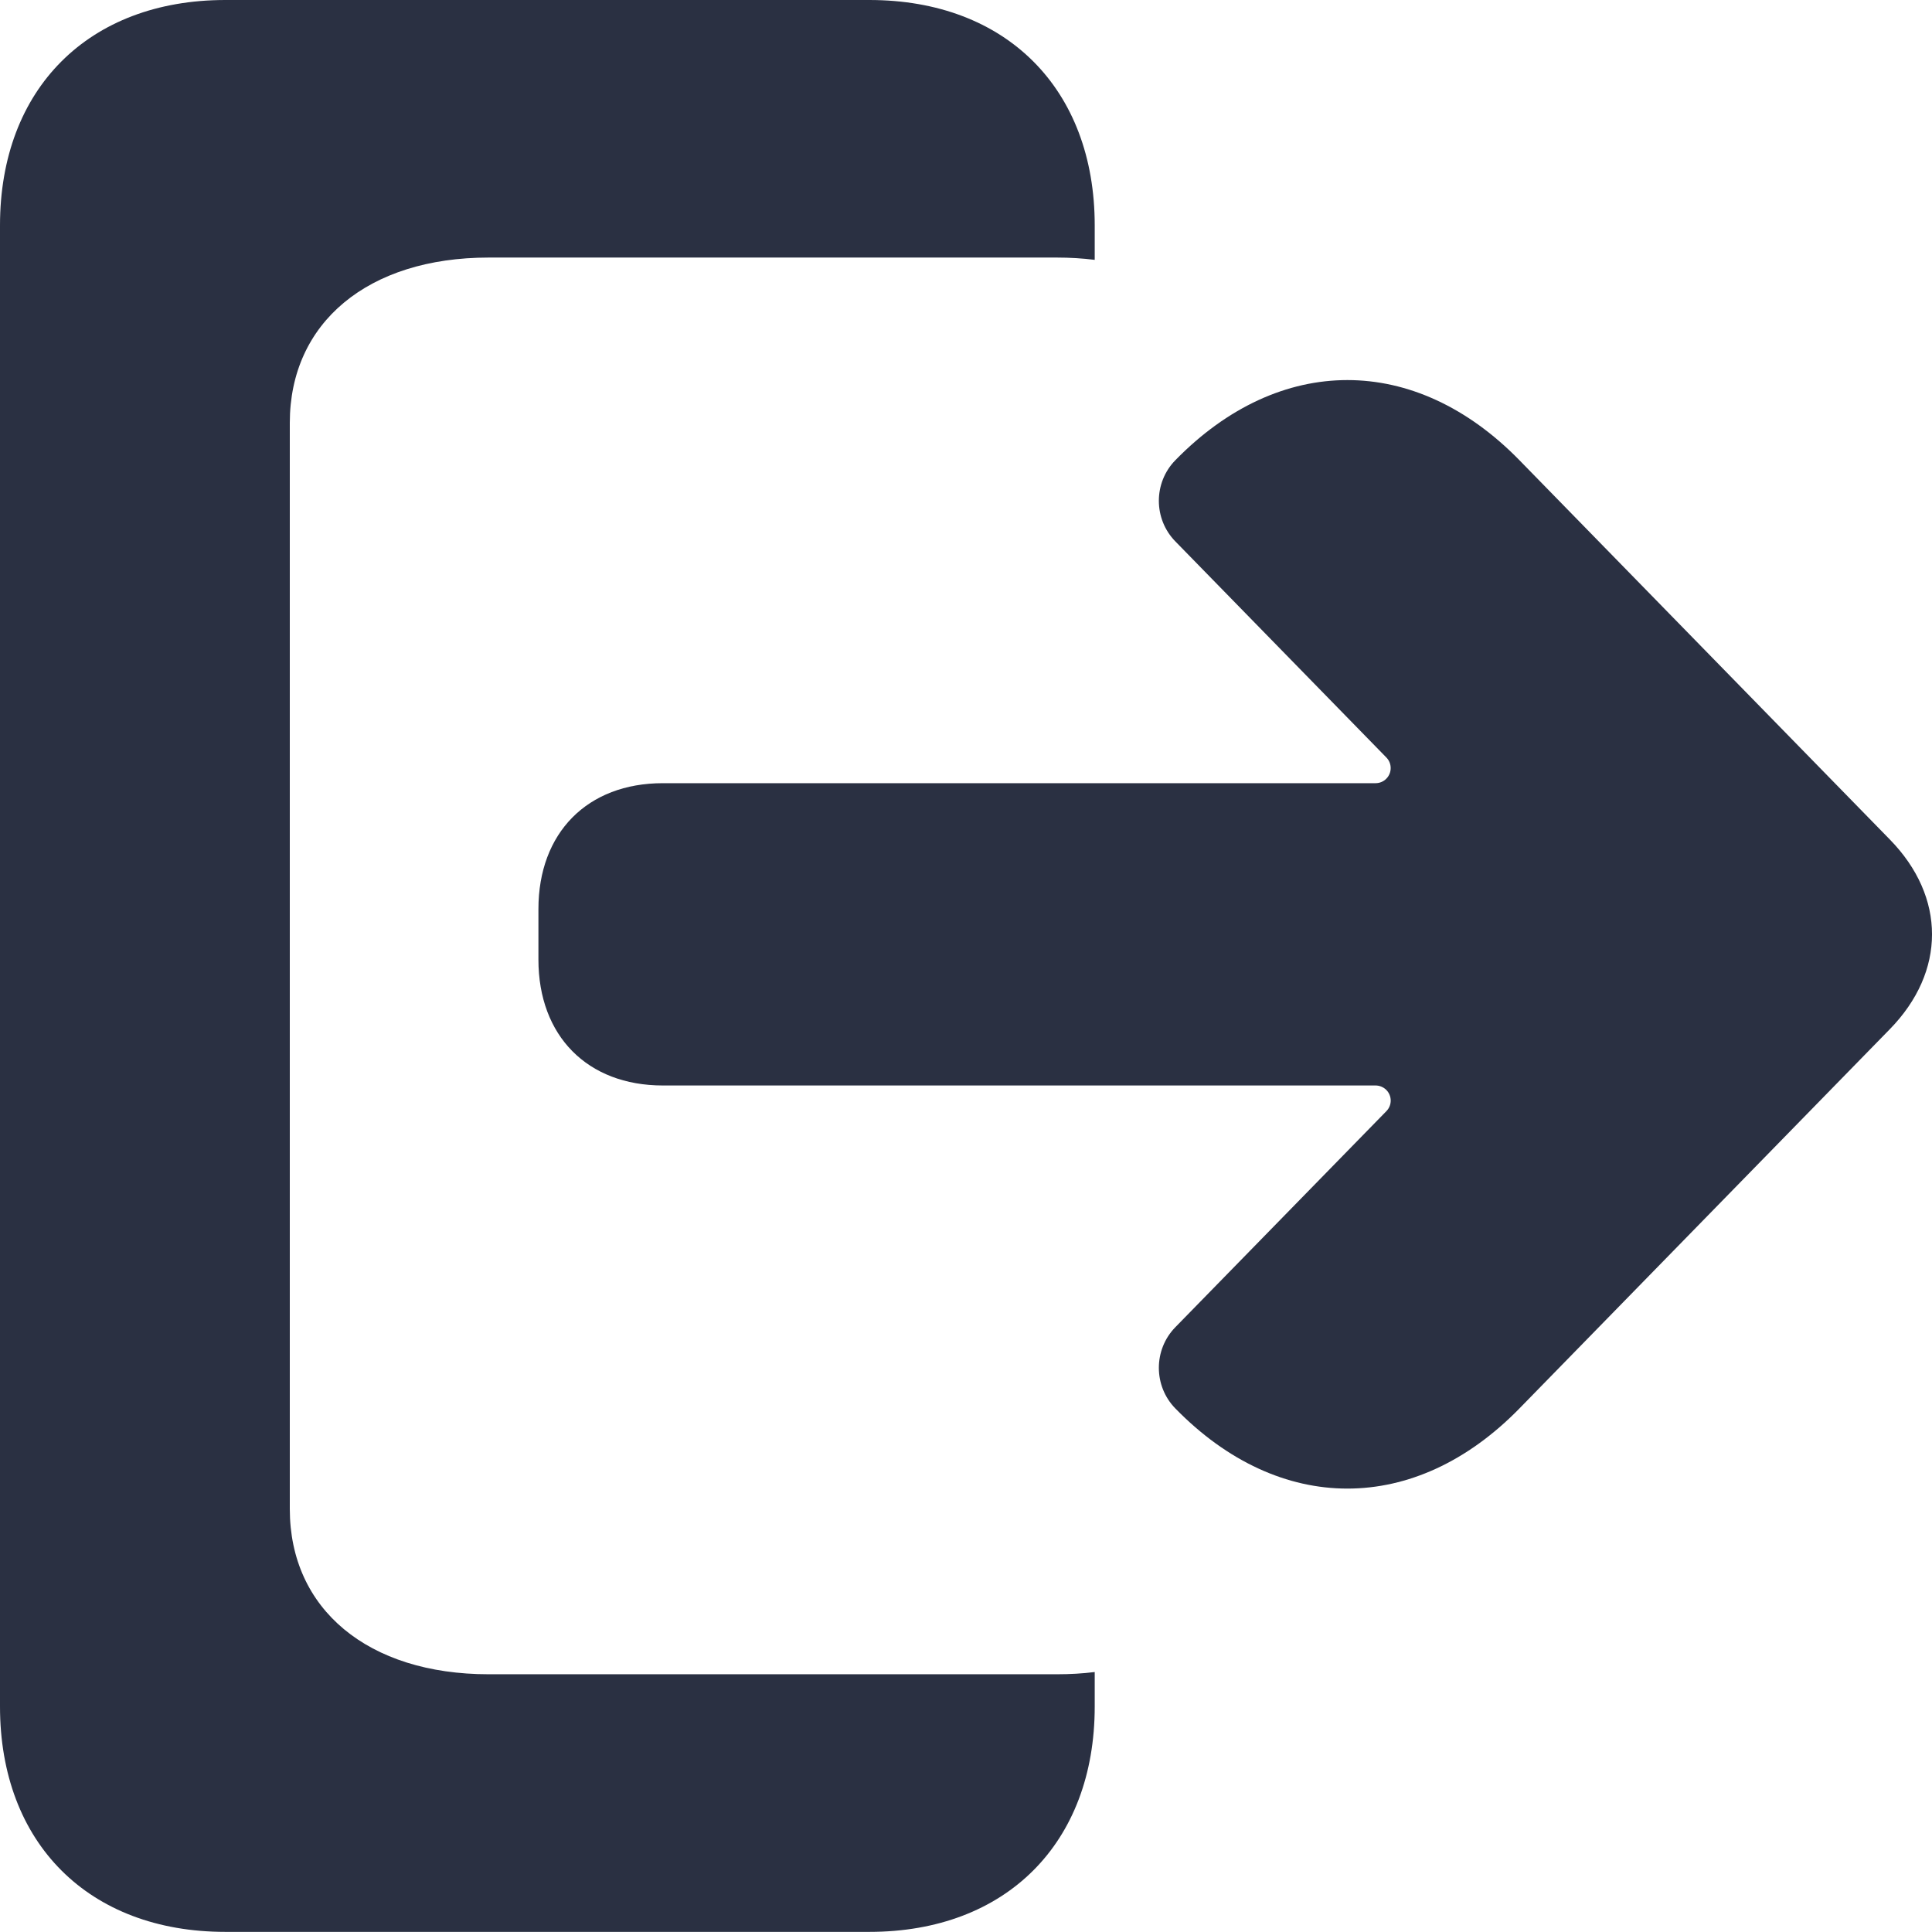
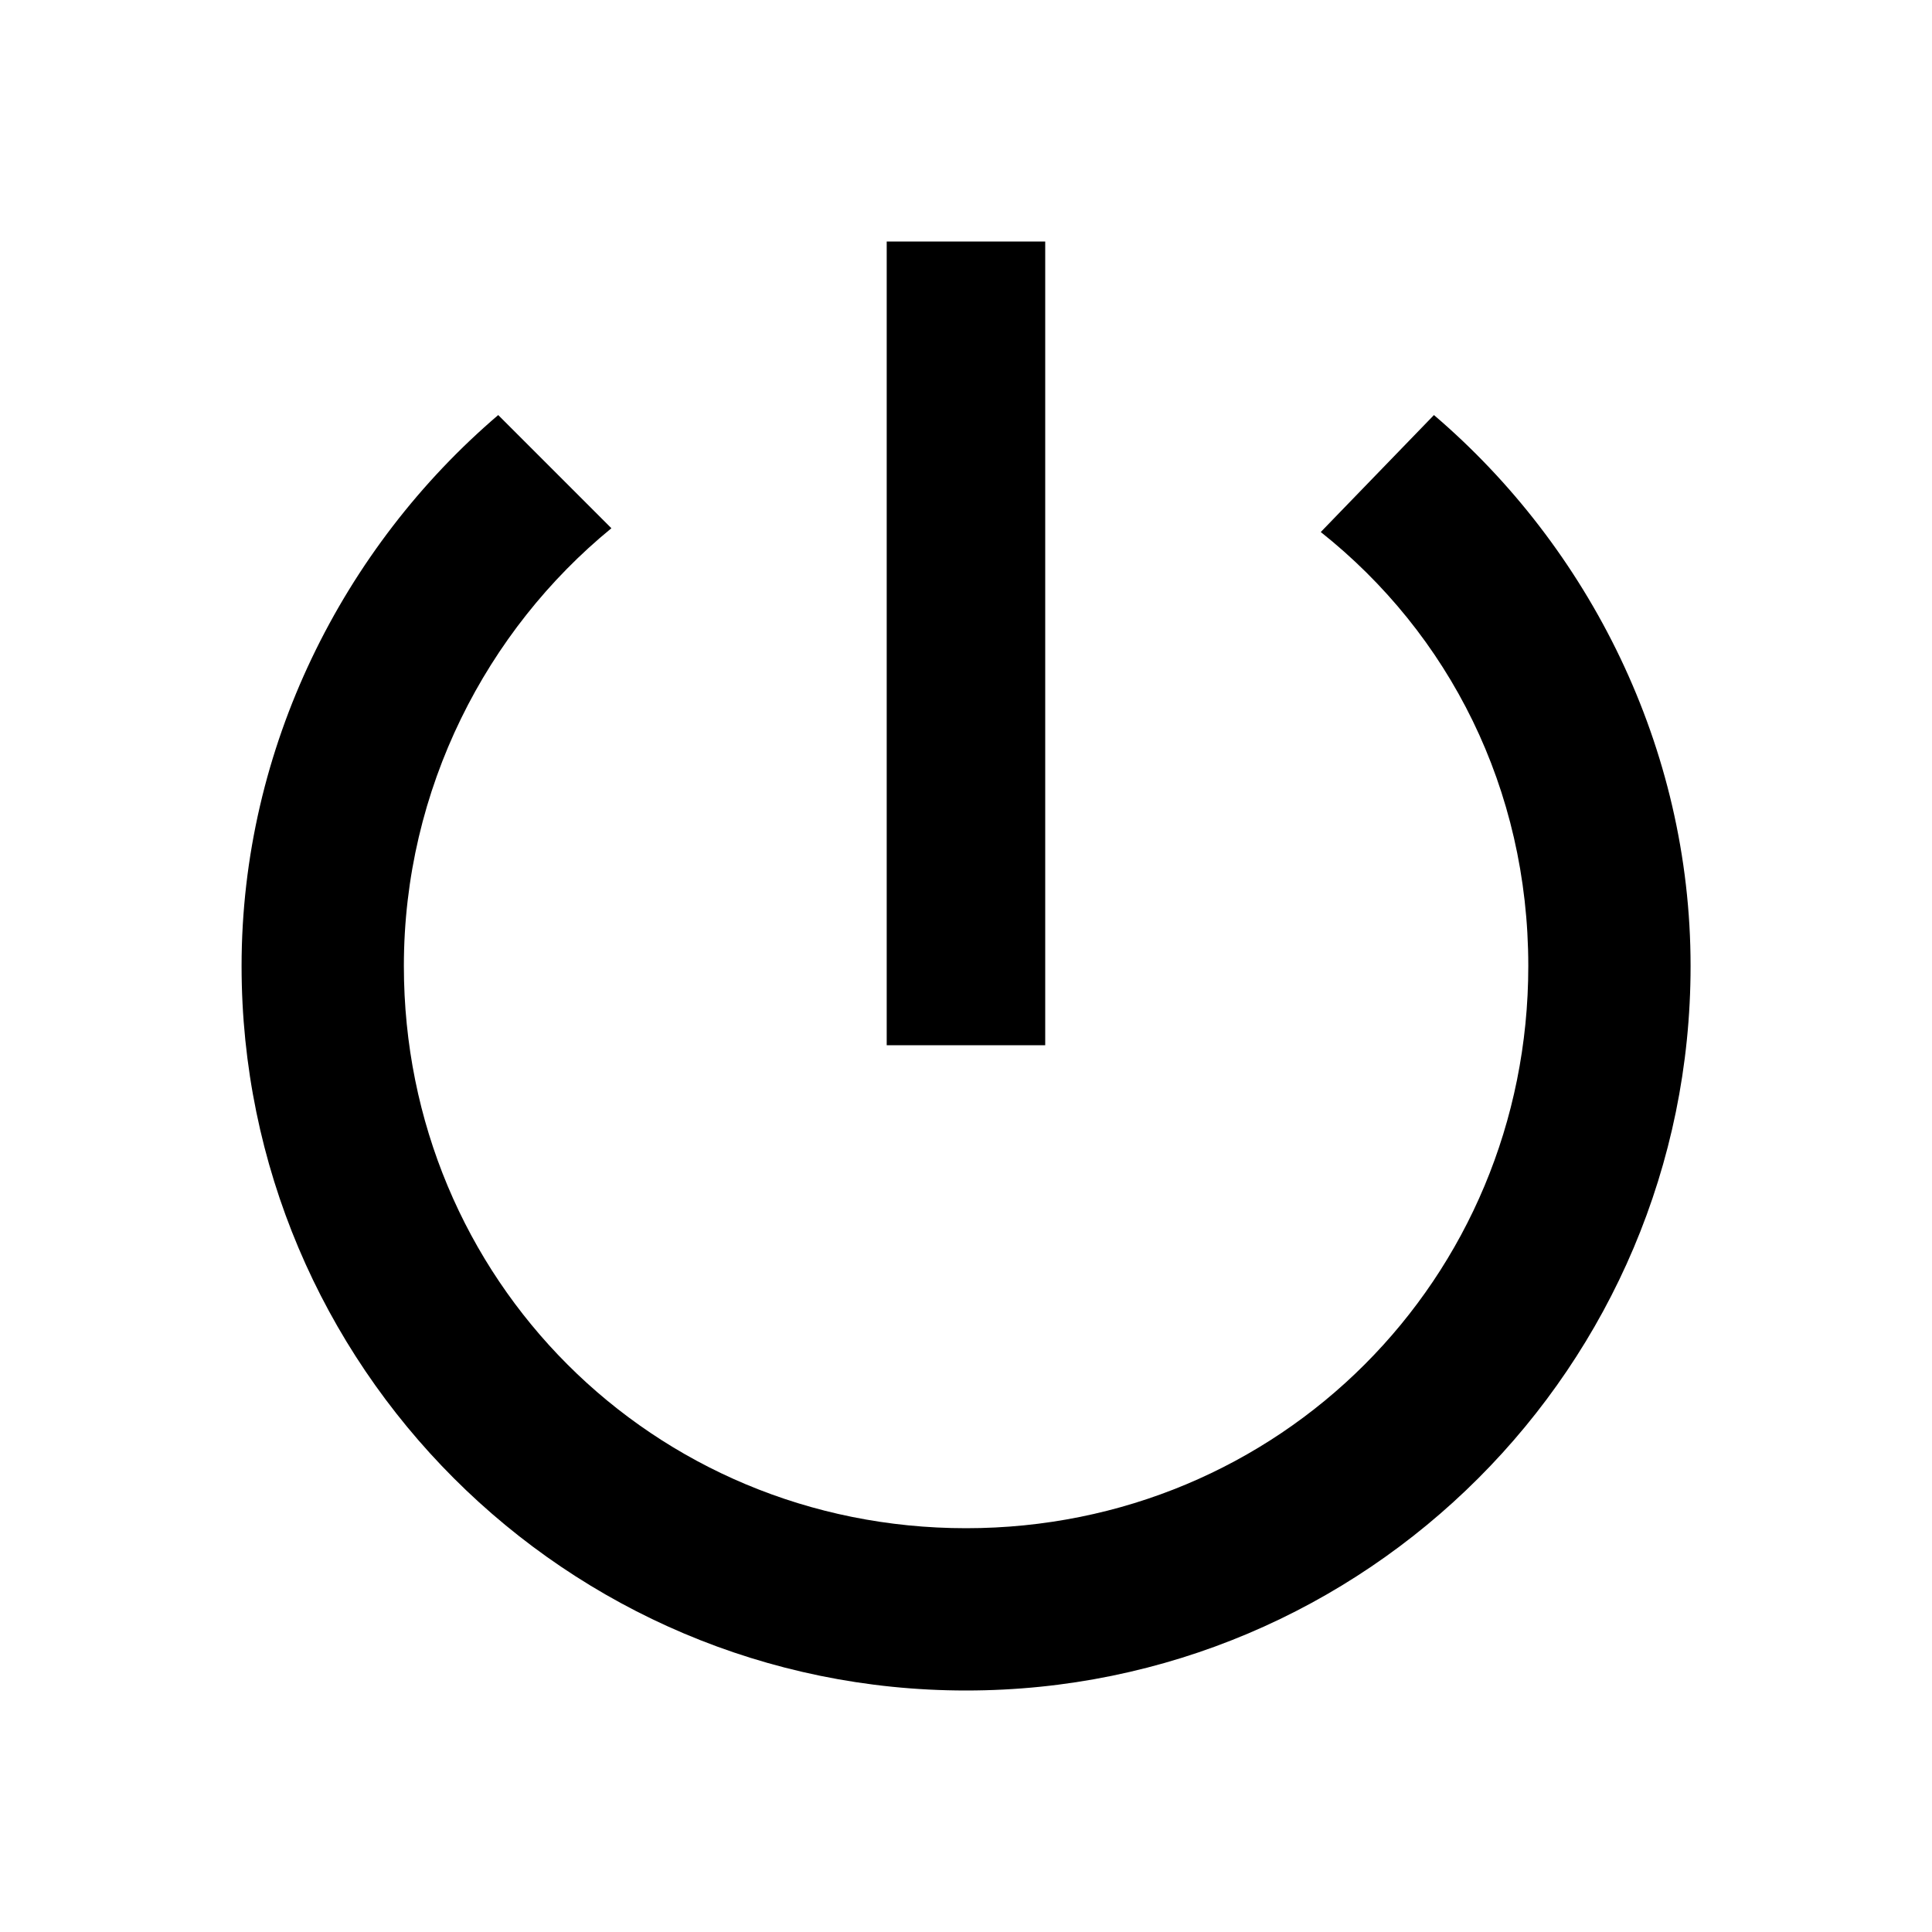
- <svg xmlns="http://www.w3.org/2000/svg" xmlns:xlink="http://www.w3.org/1999/xlink" width="32" height="32" viewBox="0 0 32 32">
-   <defs>
-     <path id="logout-a" d="M18.132,4.304 C17.932,4.279 17.722,4.266 17.505,4.266 L8.094,4.266 C6.096,4.266 4.8,5.343 4.8,7.004 L4.8,24.994 C4.8,26.654 6.096,27.731 8.094,27.731 L17.505,27.731 C17.722,27.731 17.932,27.719 18.132,27.694 L18.132,28.265 C18.132,30.529 16.663,31.998 14.399,31.998 L3.733,31.998 C1.469,31.998 0,30.529 0,28.265 L0,3.733 C0,1.469 1.469,0 3.733,0 L14.399,0 C16.663,0 18.132,1.469 18.132,3.733 L18.132,4.304 Z M10.979,17.979 C9.729,17.979 8.918,17.158 8.918,15.893 L8.918,15.058 C8.918,13.793 9.729,12.972 10.979,12.972 L22.784,12.972 C22.922,12.972 23.034,12.86 23.034,12.722 C23.034,12.656 23.009,12.594 22.963,12.547 L19.468,8.968 C19.103,8.595 19.103,7.995 19.468,7.622 C21.196,5.853 23.438,5.853 25.166,7.622 L31.302,13.905 C32.233,14.857 32.233,16.093 31.302,17.046 L25.166,23.329 C23.438,25.098 21.196,25.098 19.468,23.329 C19.103,22.956 19.103,22.355 19.468,21.982 L22.963,18.404 C23.06,18.305 23.058,18.147 22.959,18.05 C22.912,18.005 22.849,17.979 22.784,17.979 L10.979,17.979 Z" />
-   </defs>
-   <g fill="none" fill-rule="evenodd">
-     <use fill="#2A3042" xlink:href="#logout-a" />
-   </g>
+ <svg xmlns="http://www.w3.org/2000/svg" version="1.1" width="24" height="24" viewBox="0 0 24 24">
+   <path d="M17.813 5.156c1.922 1.641 3.188 4.125 3.188 6.844 0 4.969-4.031 9-9 9s-9-4.031-9-9c0-2.719 1.266-5.203 3.188-6.844l1.406 1.406c-1.547 1.266-2.578 3.234-2.578 5.438 0 3.891 3.094 6.984 6.984 6.984s6.984-3.094 6.984-6.984c0-2.203-0.984-4.125-2.578-5.391zM12.984 3v9.984h-1.969v-9.984h1.969z" />
</svg>
